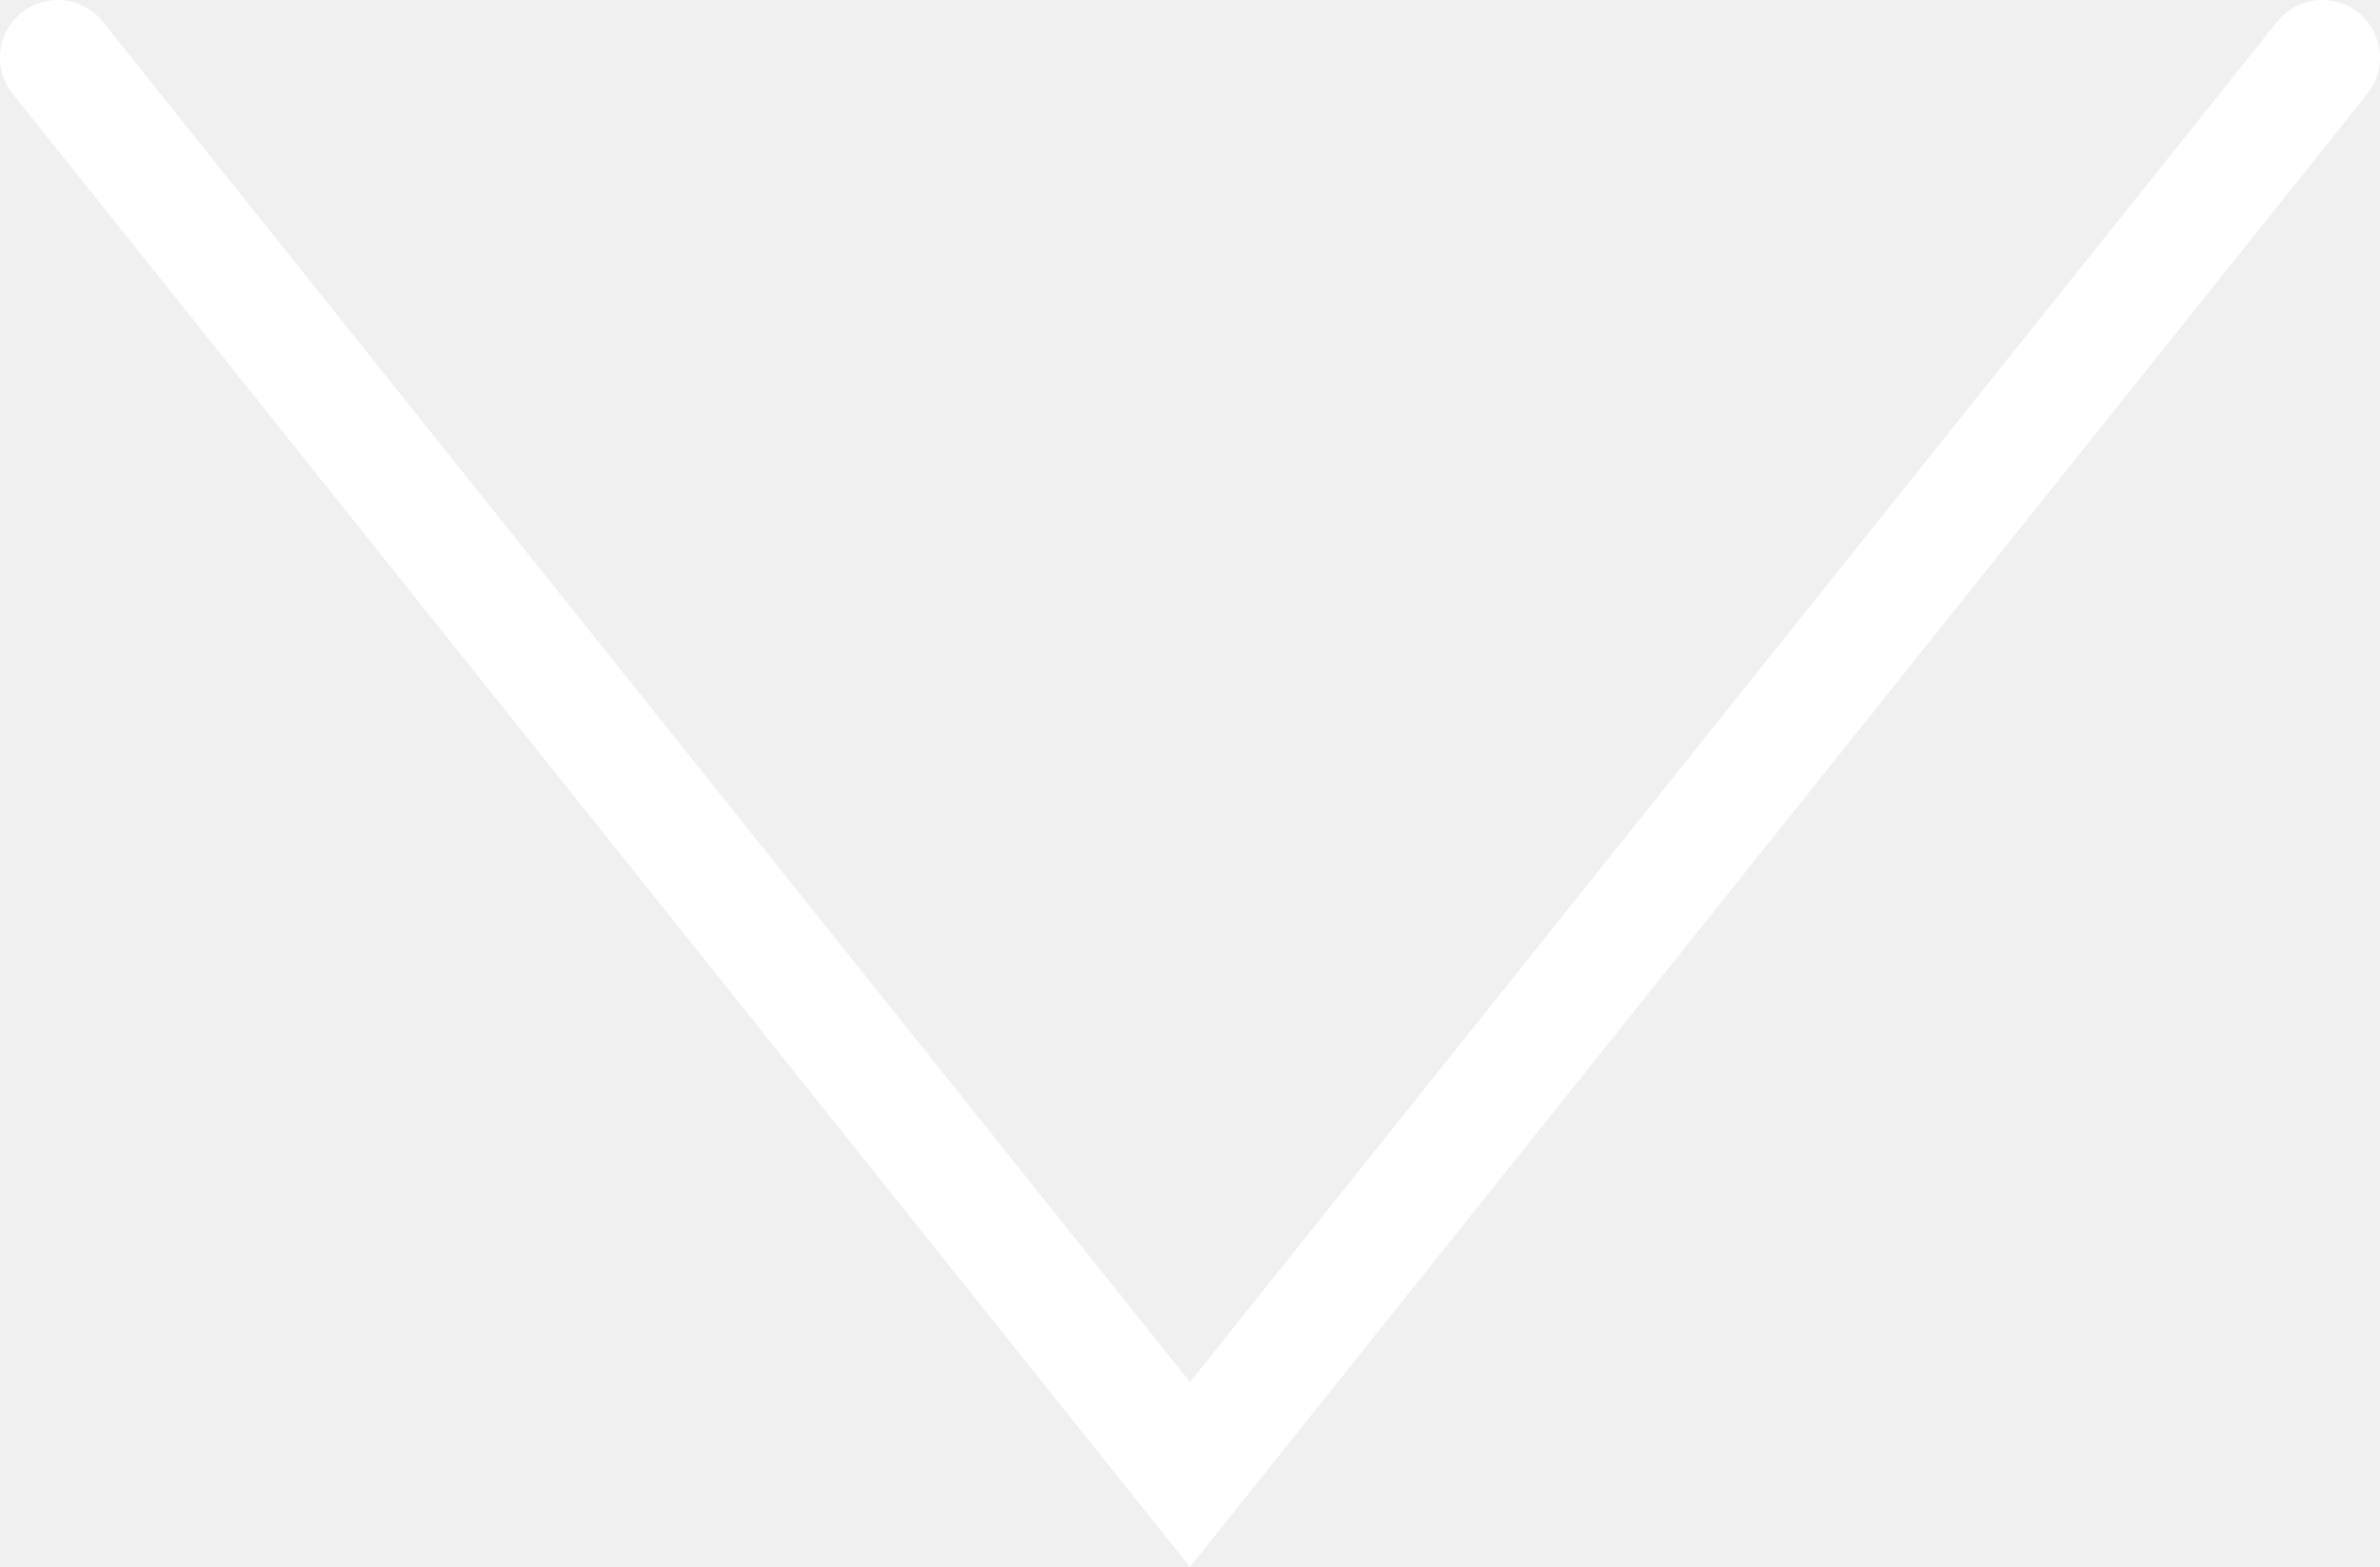
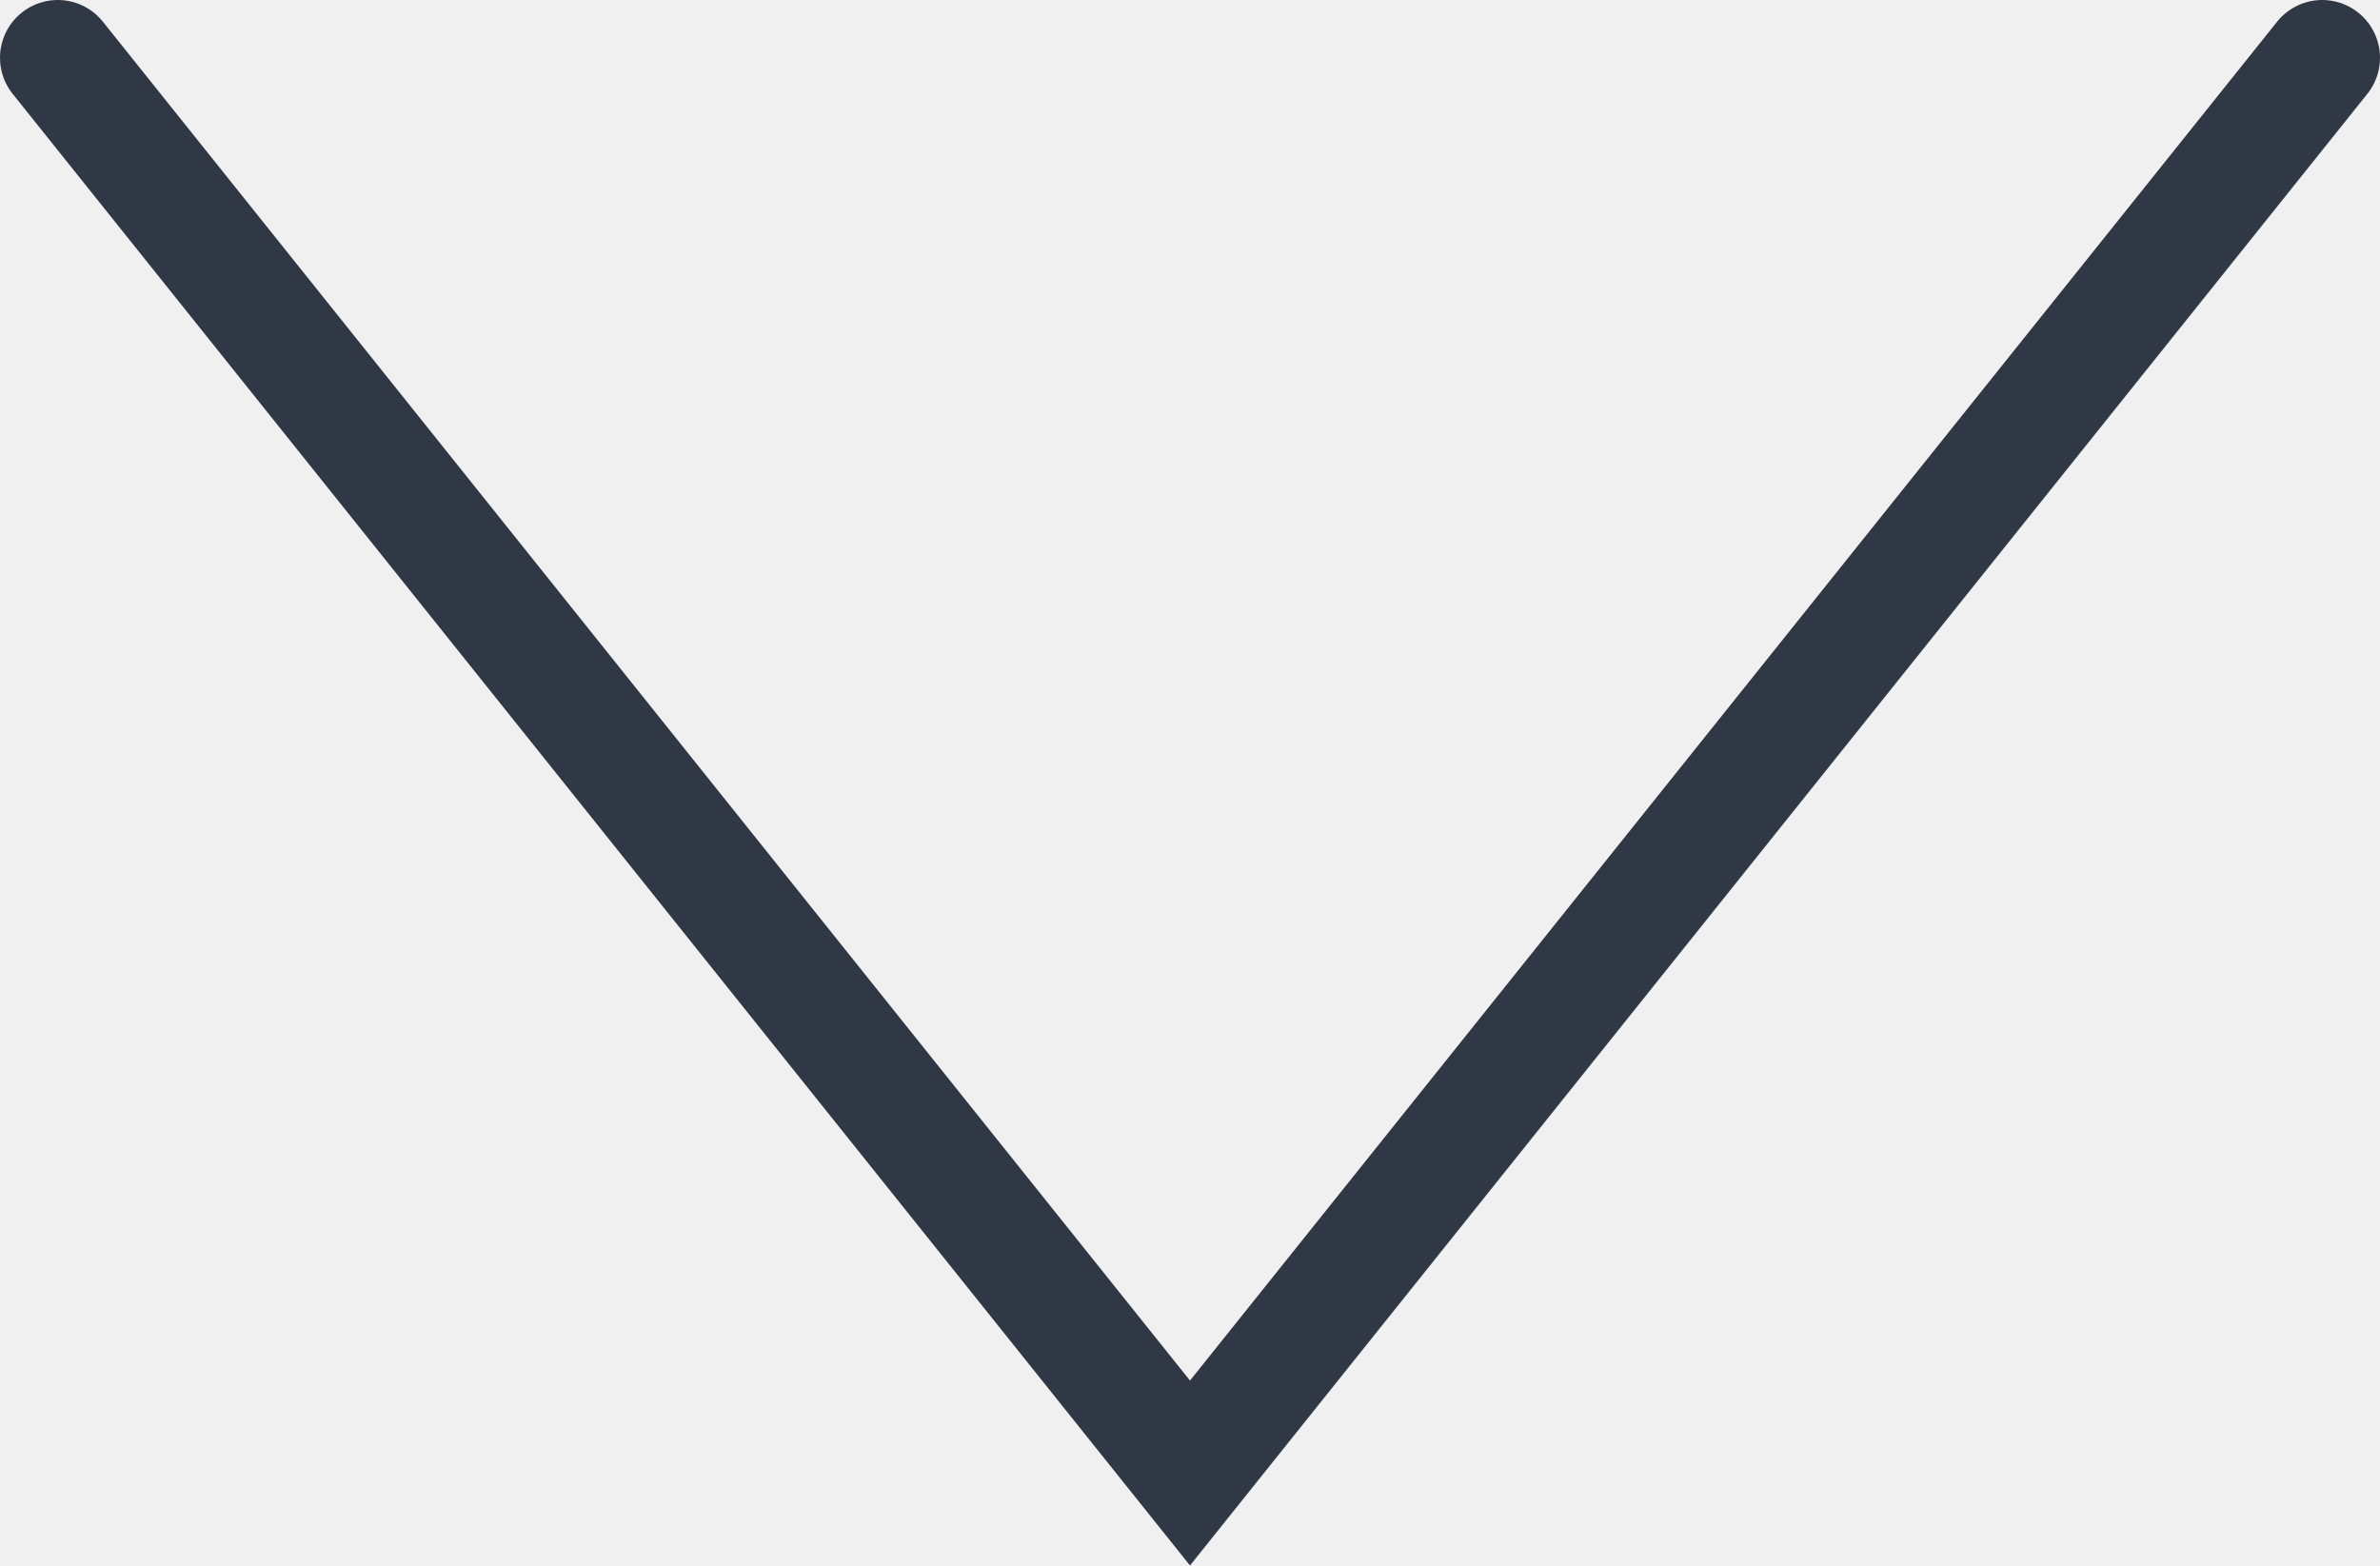
- <svg xmlns="http://www.w3.org/2000/svg" version="1.1" id="Layer_1" x="0px" y="0px" viewBox="0 0 41.24 27.15" style="enable-background:new 0 0 41.24 27.15;" xml:space="preserve">
+ <svg xmlns="http://www.w3.org/2000/svg" version="1.1" id="Layer_1" x="0px" y="0px" viewBox="0 0 41.2 27.1" style="enable-background:new 0 0 41.2 27.1;" xml:space="preserve">
  <style type="text/css">
- 	.st0{fill:none;stroke:#FFFFFF;stroke-width:2;stroke-linecap:round;}
+ 	.st0{fill:none;stroke:#303845;stroke-width:2;stroke-linecap:round;}
</style>
-   <polyline class="st0" points="1,1 20.62,25.55 40.24,1 " />
+   <polyline class="st0" points="1,1 20.6,25.5 40.2,1 " />
</svg>
